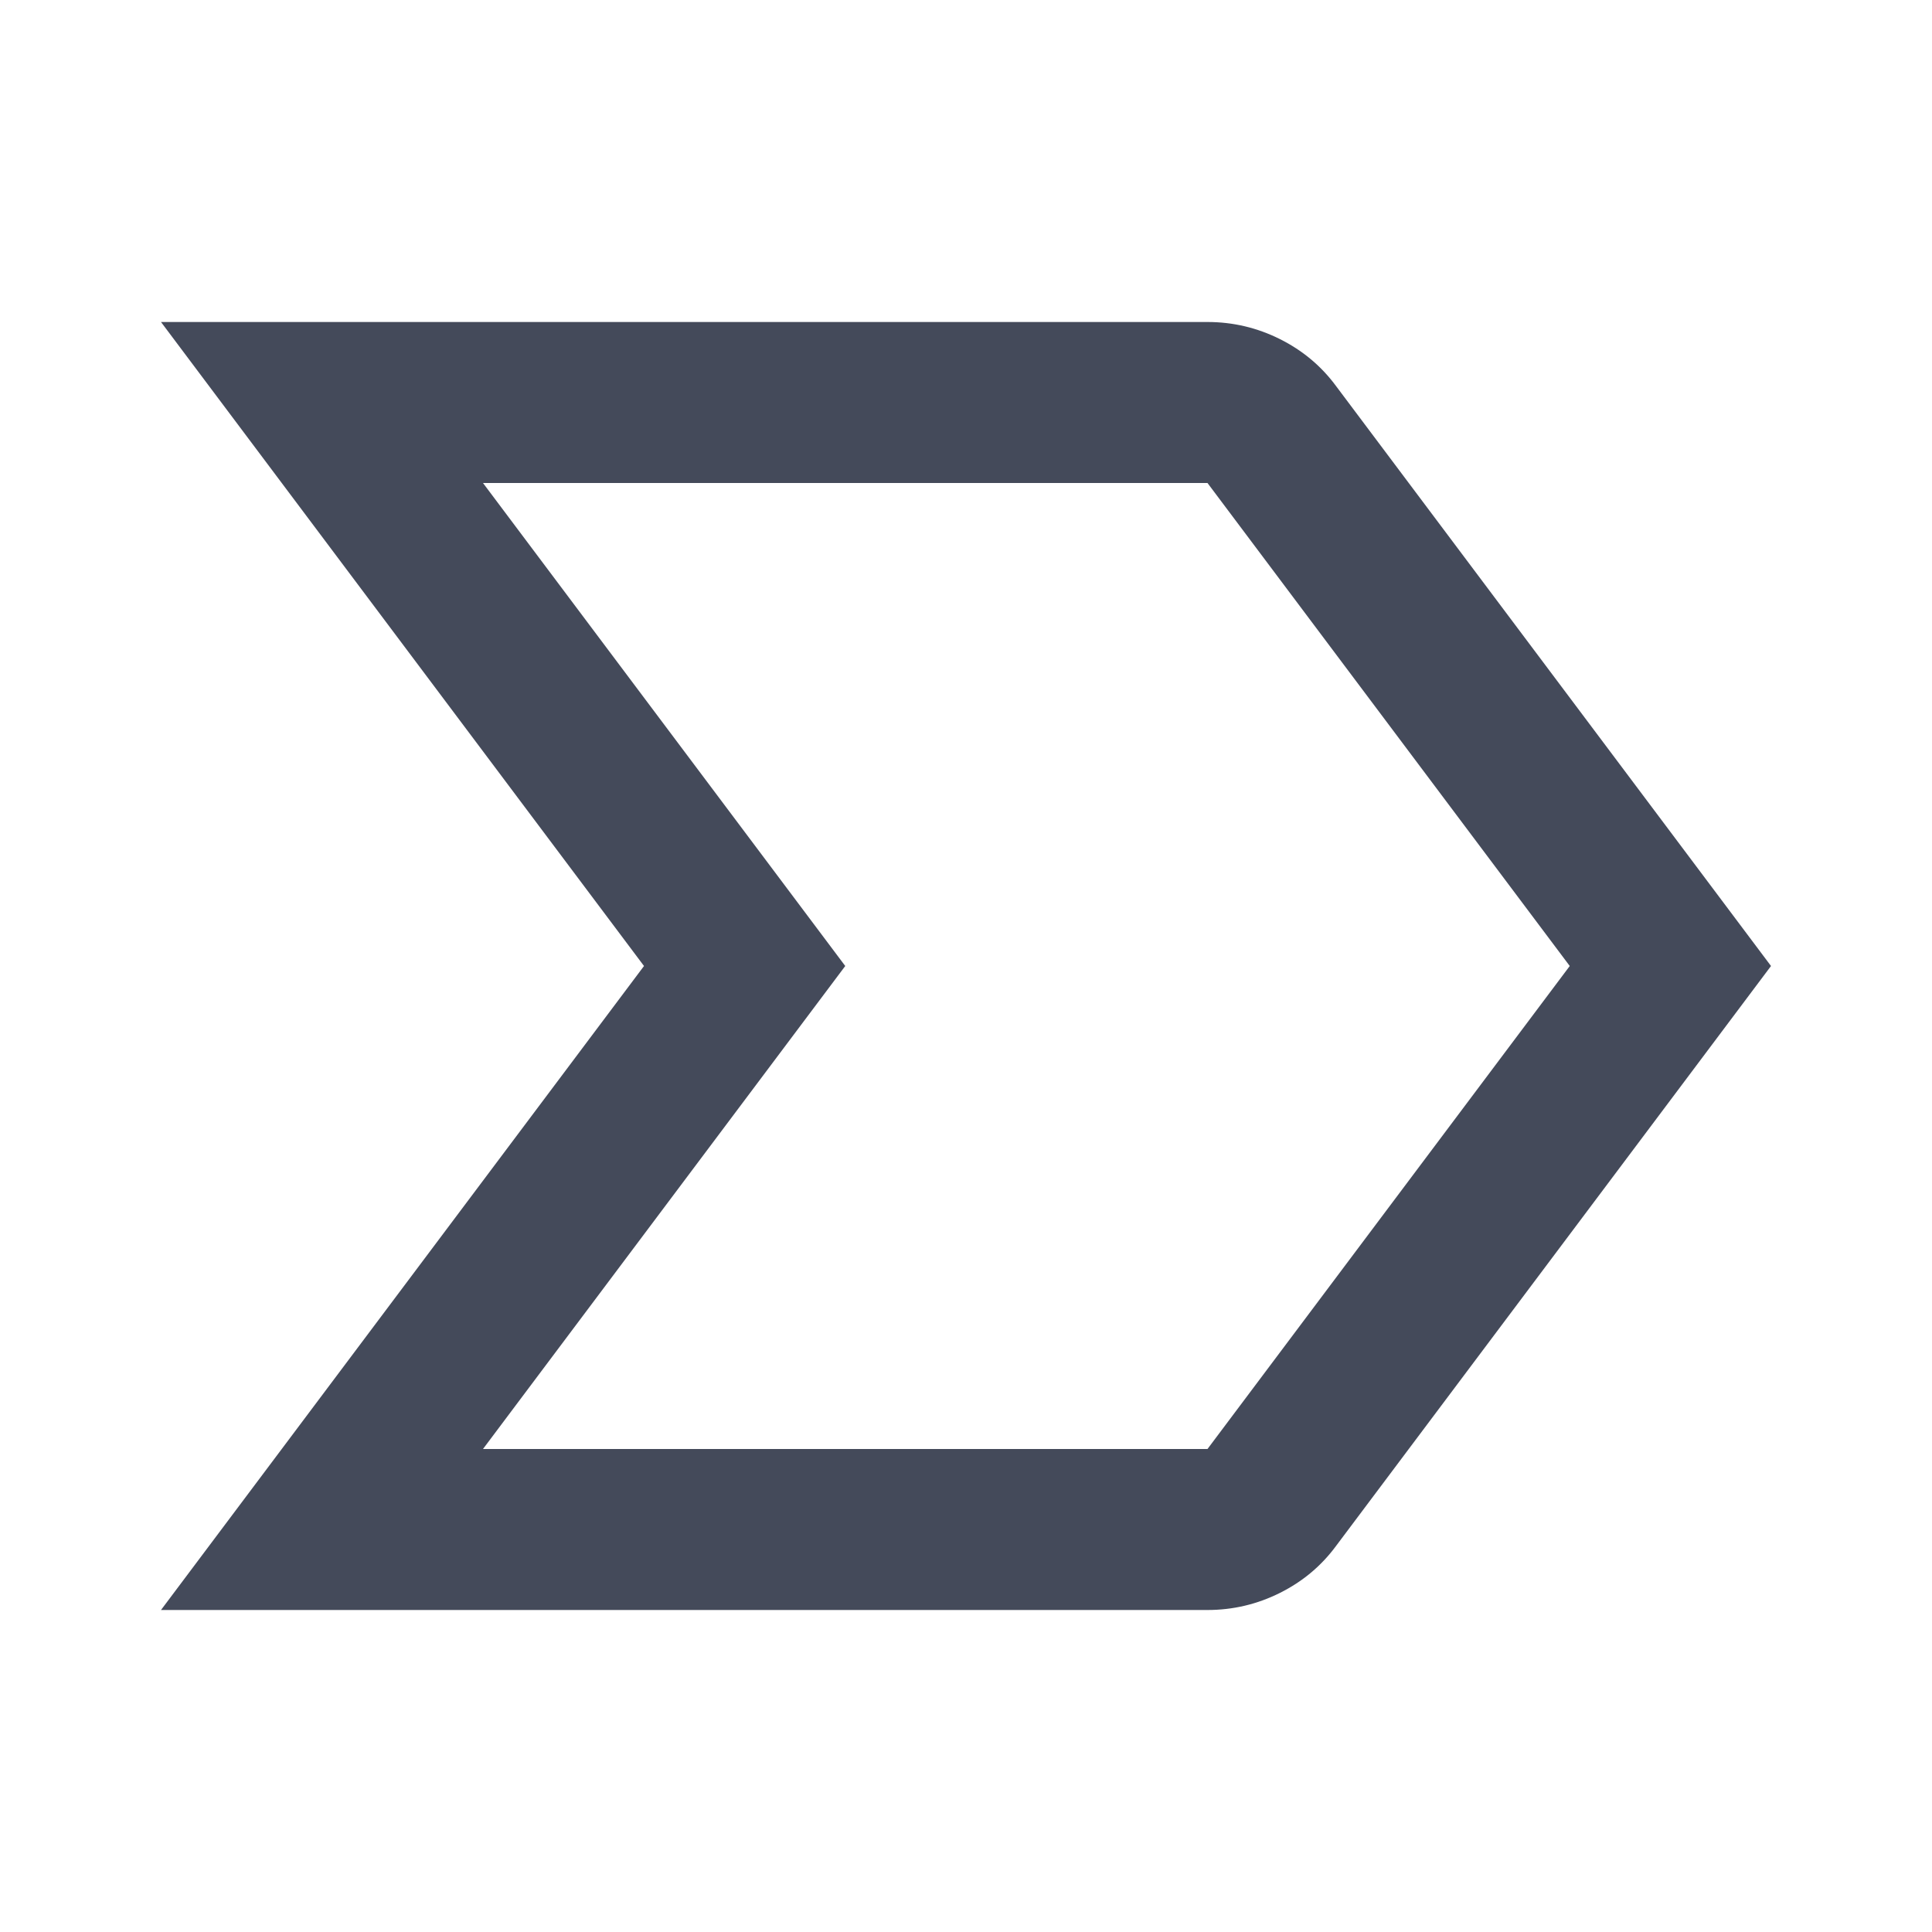
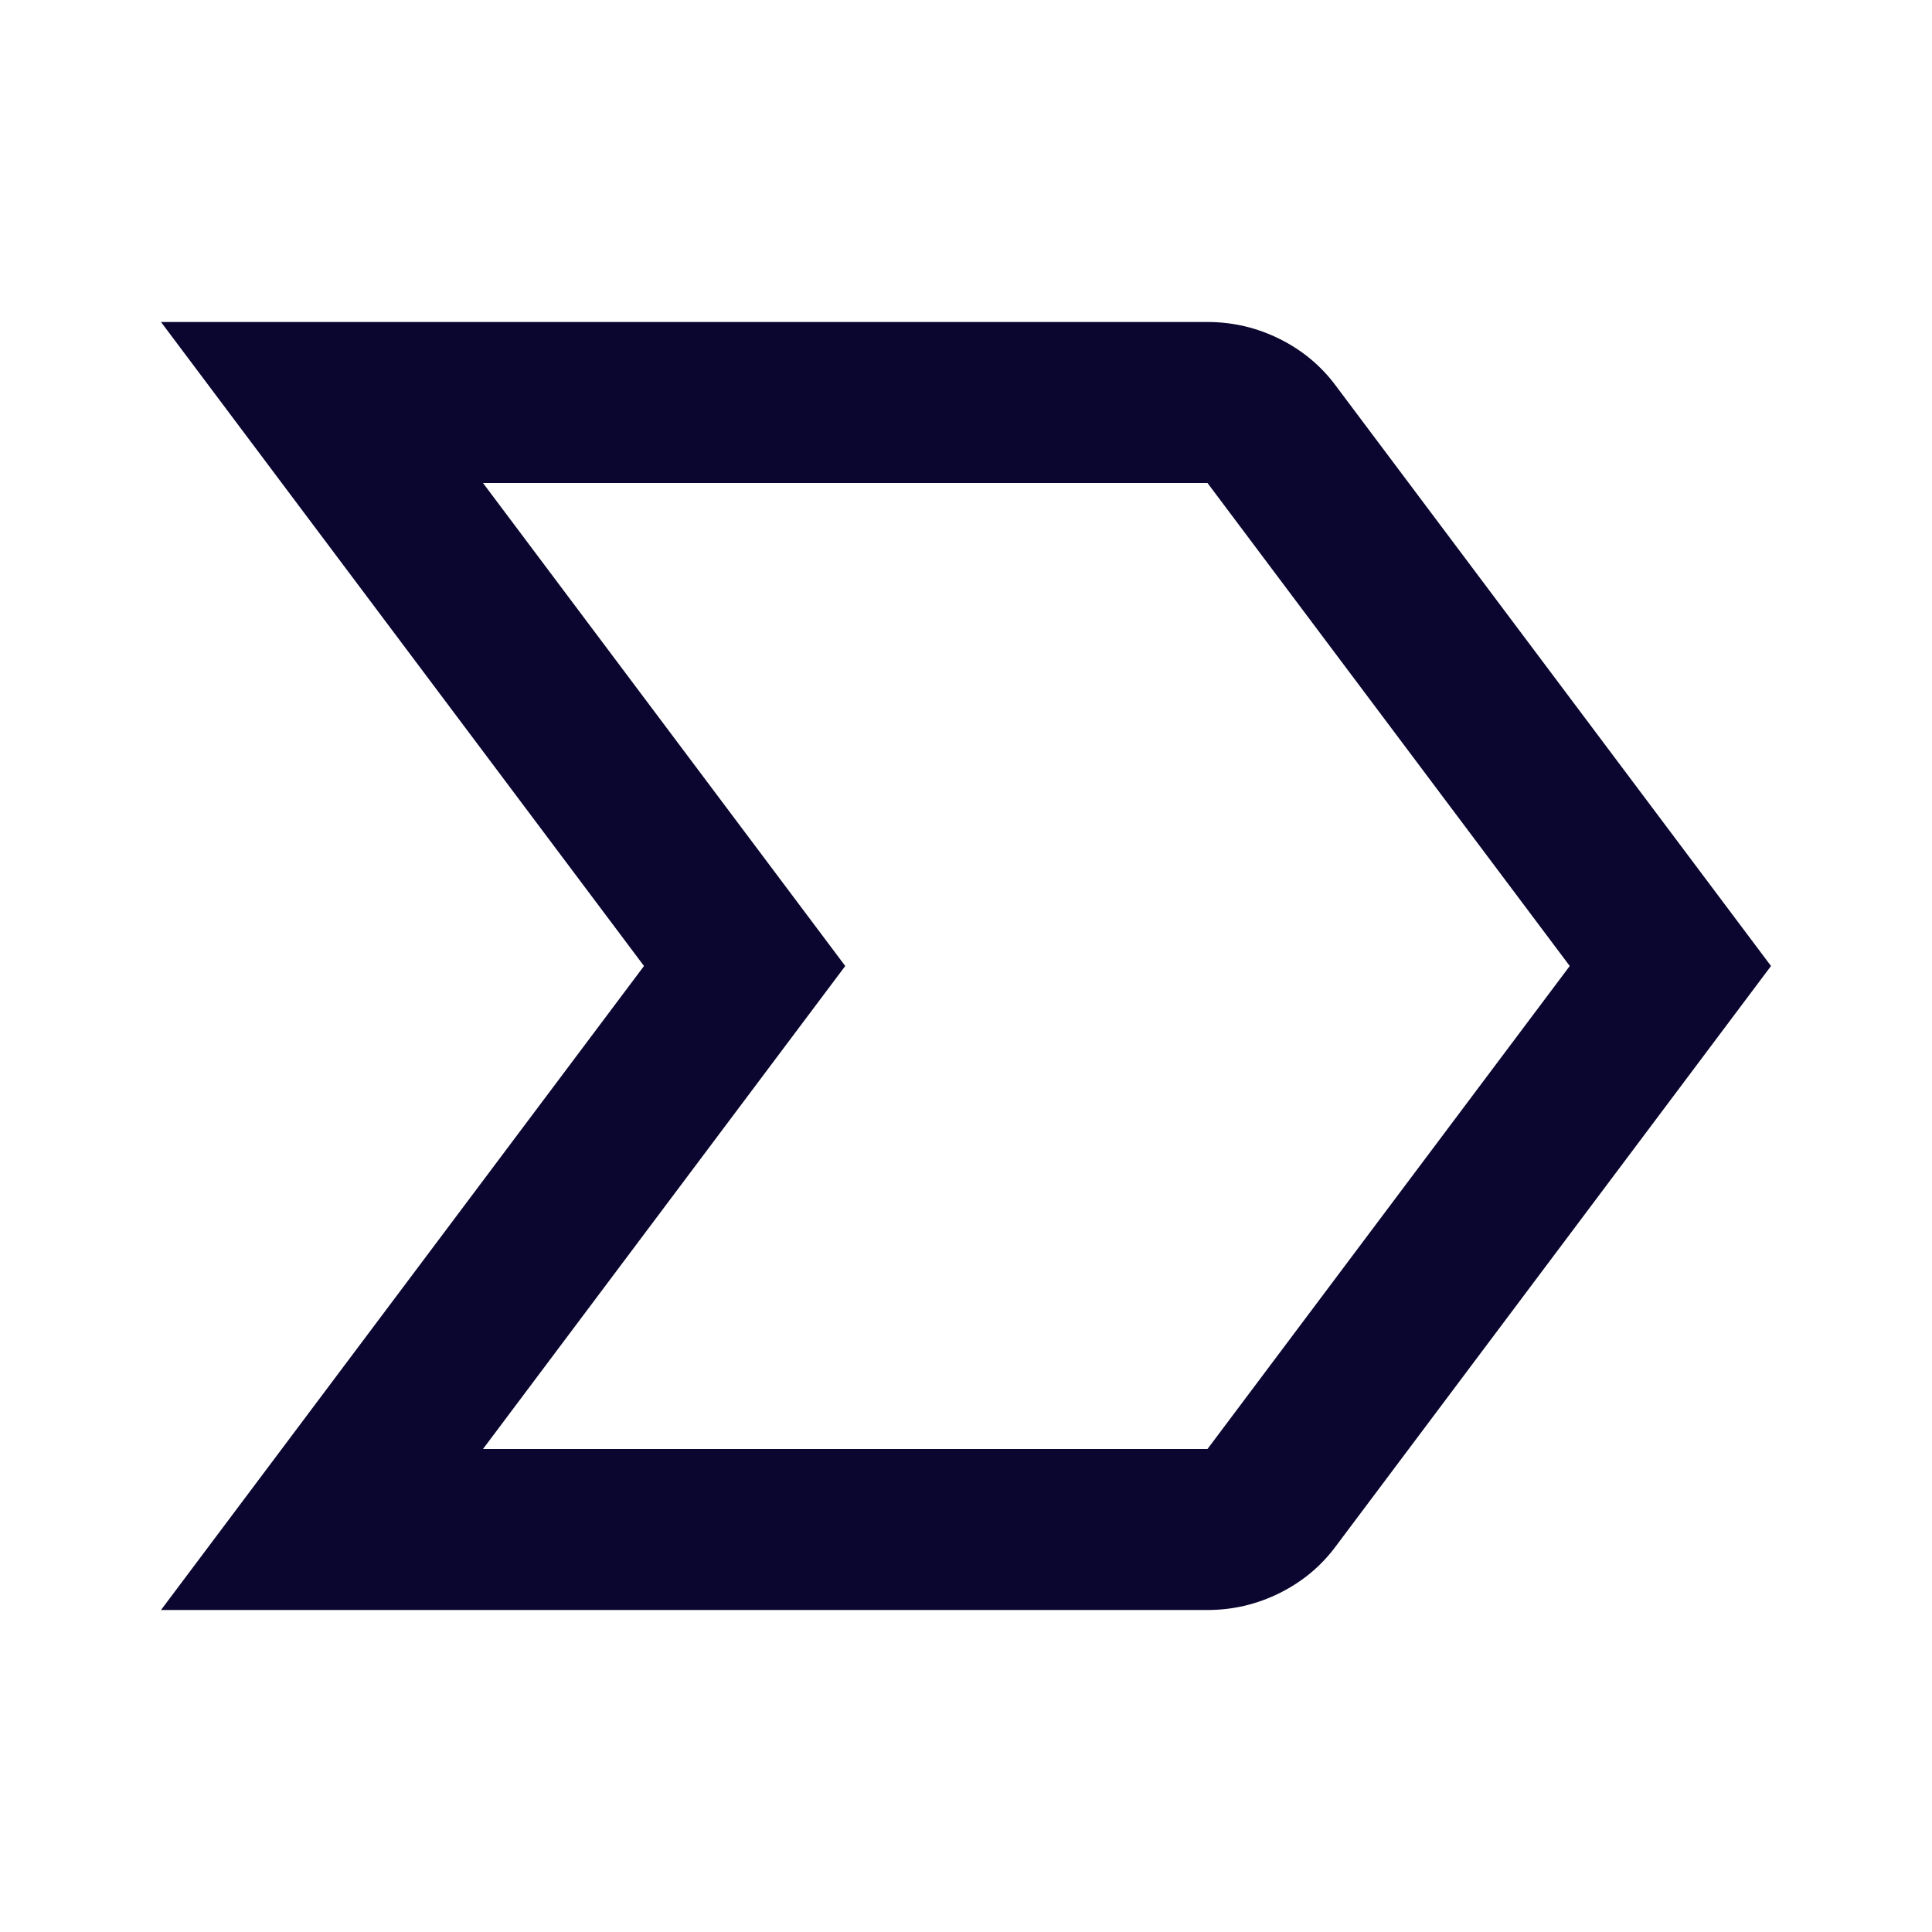
- <svg xmlns="http://www.w3.org/2000/svg" height="24px" viewBox="0 -960 960 960" width="24px" fill="#444A5A">
+ <svg xmlns="http://www.w3.org/2000/svg" height="24px" viewBox="0 -960 960 960" width="24px" fill="#0a062f">
  <path d="m80-160 240-320L80-800h520q19 0 36 8.5t28 23.5l216 288-216 288q-11 15-28 23.5t-36 8.5H80Zm160-80h360l180-240-180-240H240l180 240-180 240Zm270-240Z" />
</svg>
